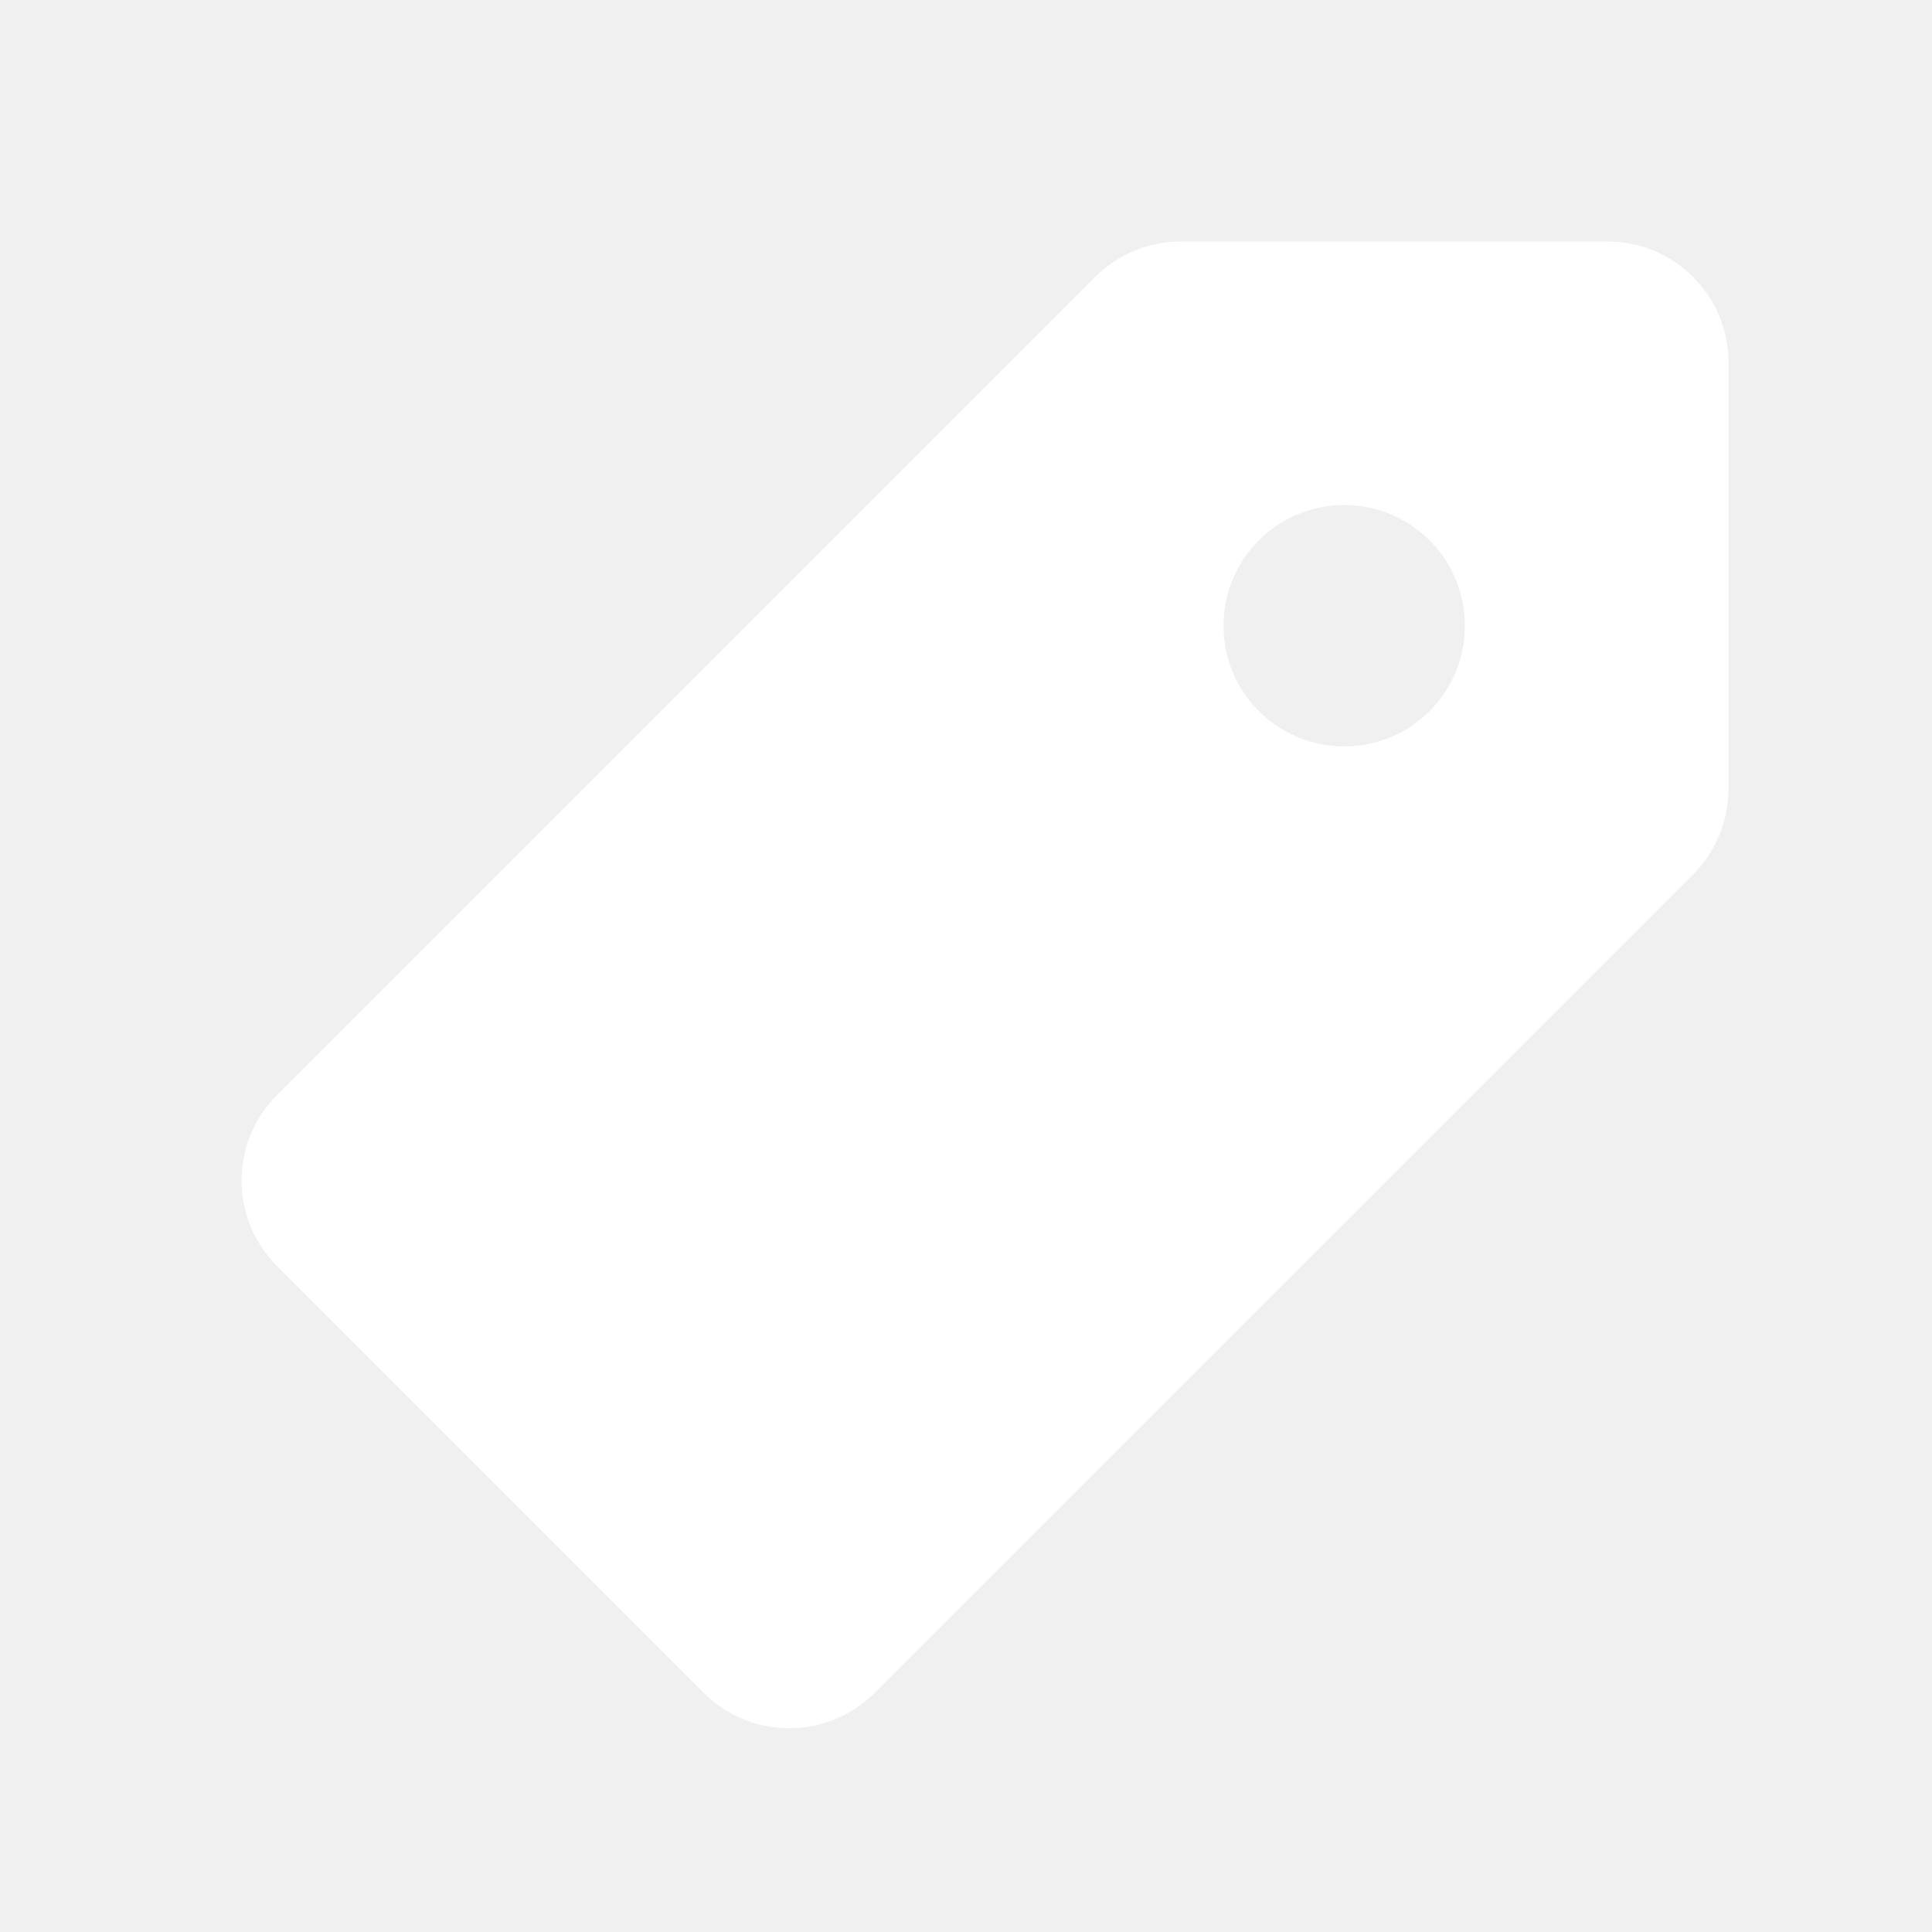
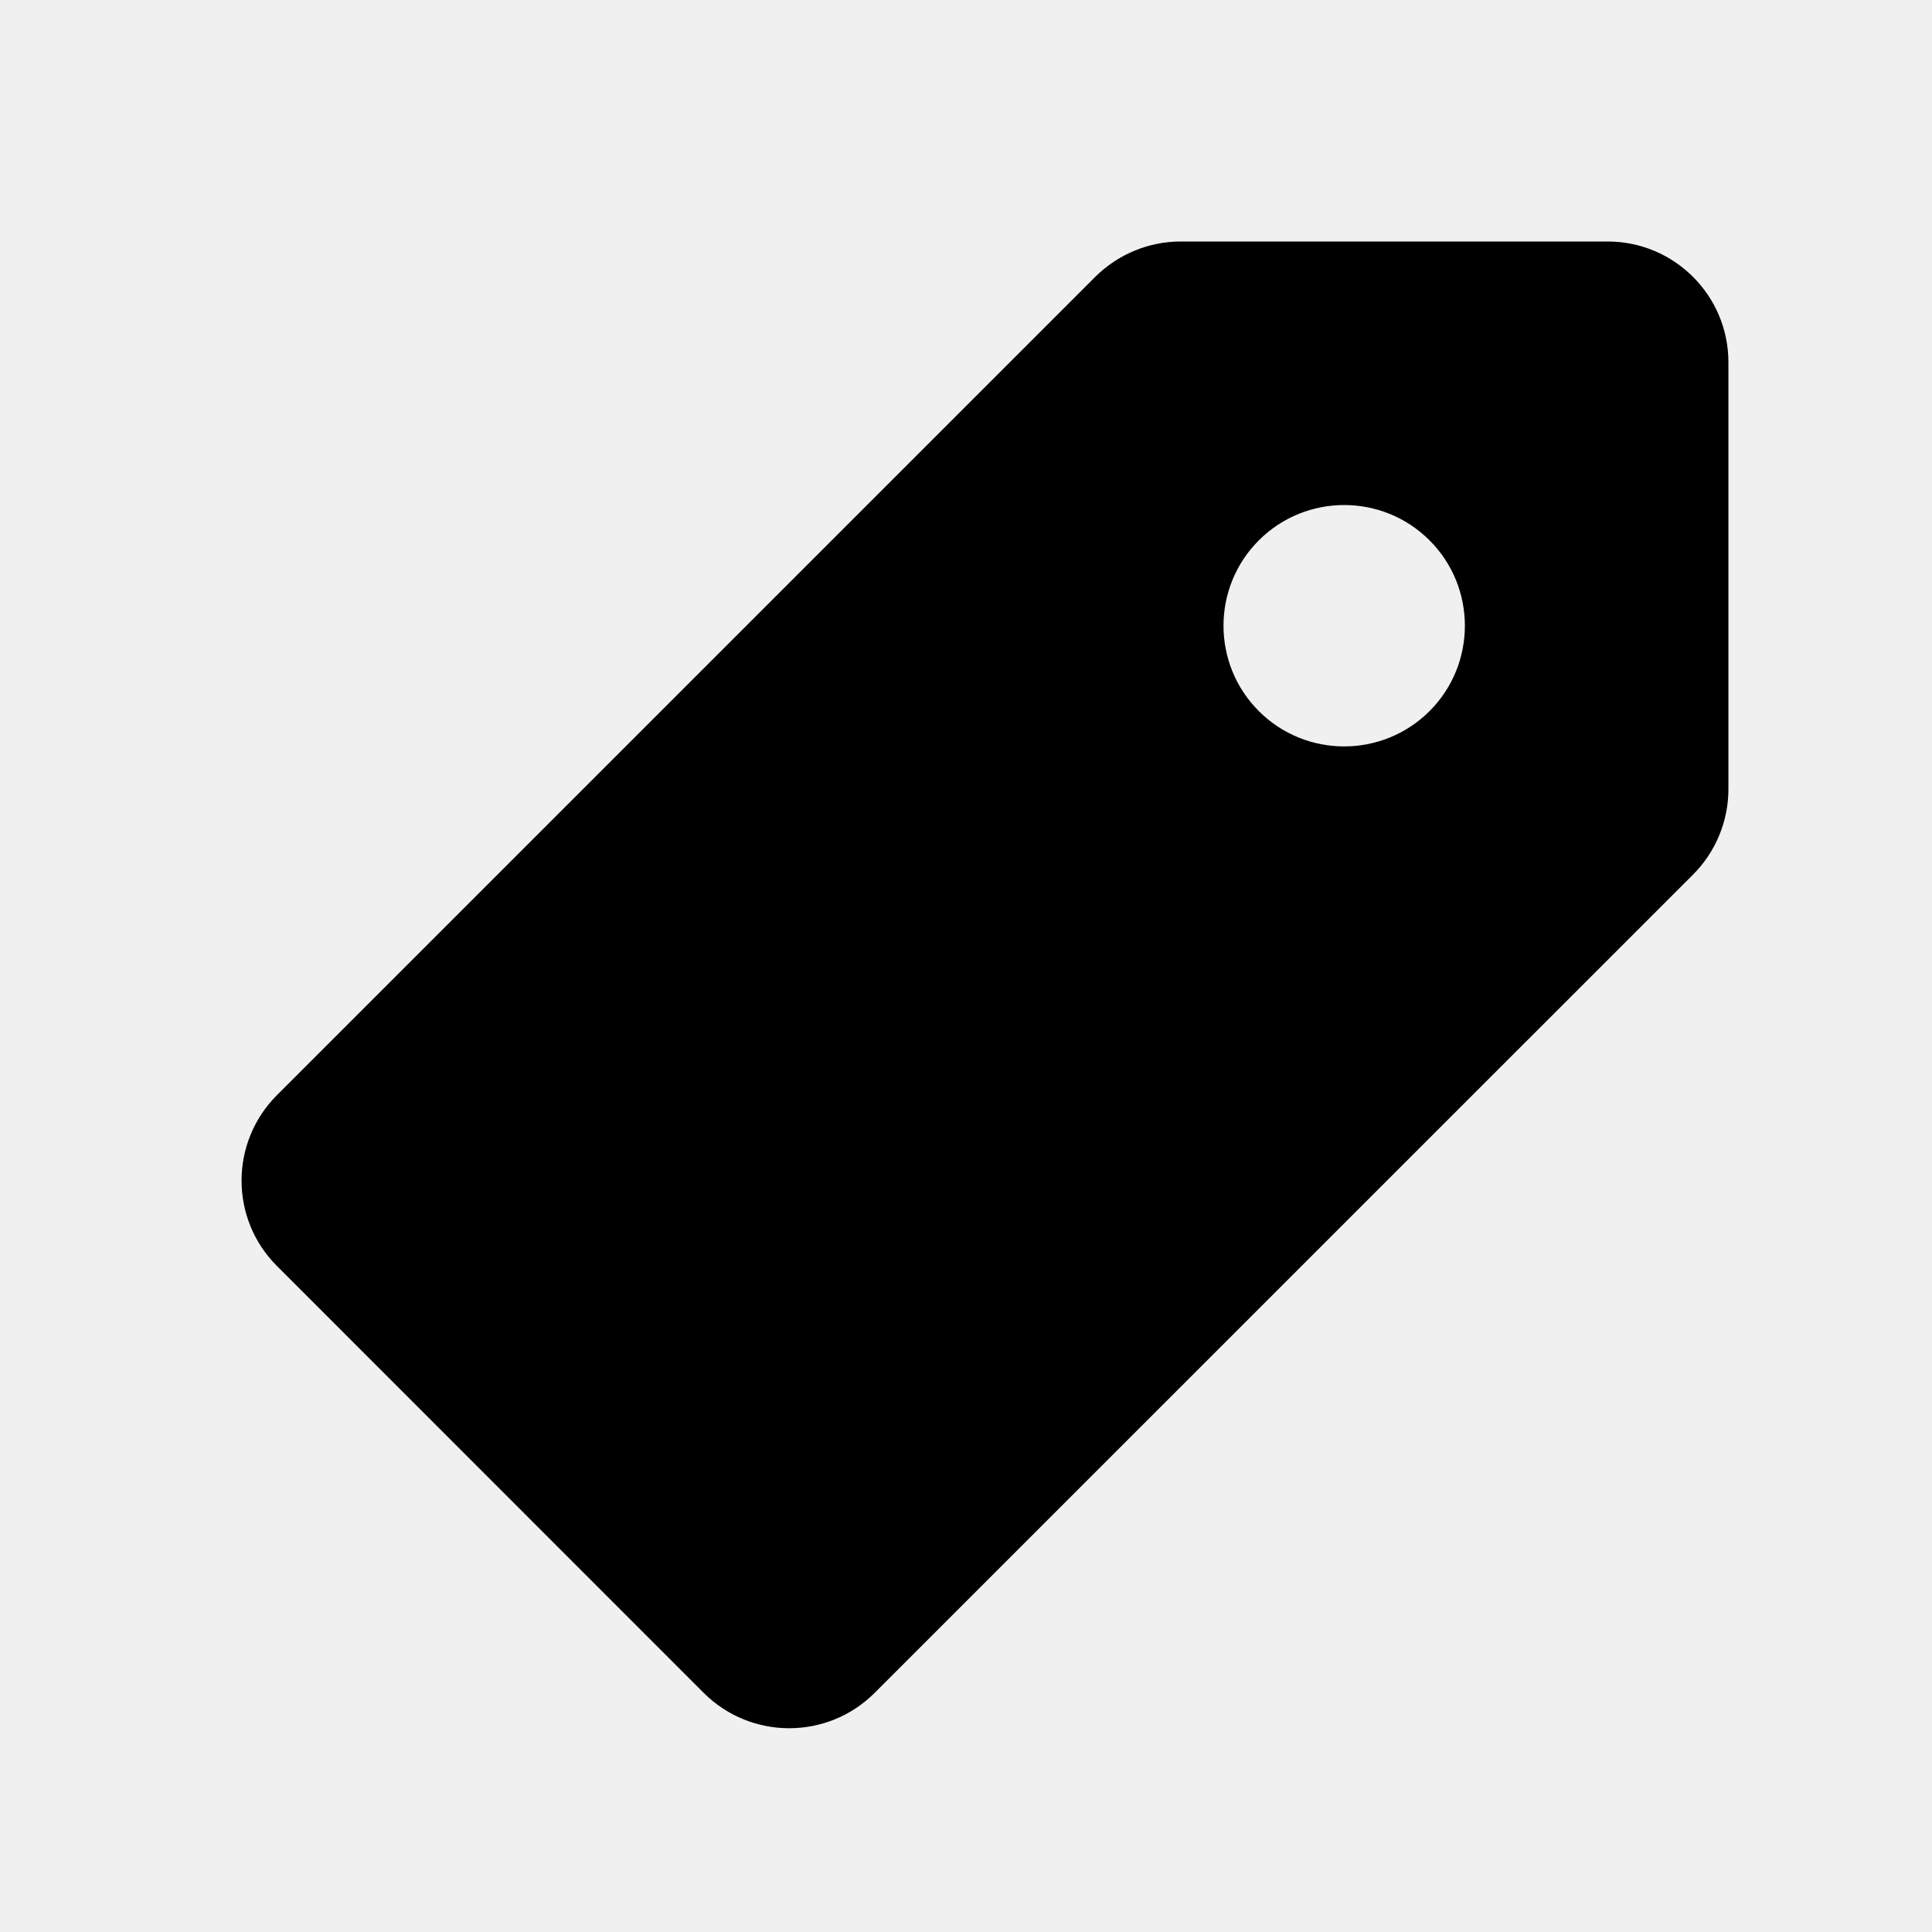
<svg xmlns="http://www.w3.org/2000/svg" width="16" height="16" viewBox="0 0 16 16">
-   <path fill="#FFF" d="M13.314 2c.552 0 1 .448 1 1v3.536c0 .265-.106.52-.293.707L7.243 14.02c-.39.39-1.024.39-1.415 0l-3.535-3.536c-.39-.39-.39-1.023 0-1.414L9.07 2.293C9.26 2.105 9.513 2 9.778 2h3.536zm-1.475 2.475c-.39-.39-1.024-.39-1.414 0-.39.39-.39 1.024 0 1.414.39.39 1.023.39 1.414 0 .39-.39.39-1.024 0-1.414z" />
+   <path fill="currentColor" d="M13.314 2c.552 0 1 .448 1 1v3.536c0 .265-.106.52-.293.707L7.243 14.02c-.39.39-1.024.39-1.415 0l-3.535-3.536c-.39-.39-.39-1.023 0-1.414L9.07 2.293C9.26 2.105 9.513 2 9.778 2h3.536zm-1.475 2.475c-.39-.39-1.024-.39-1.414 0-.39.39-.39 1.024 0 1.414.39.39 1.023.39 1.414 0 .39-.39.39-1.024 0-1.414z" />
</svg>
